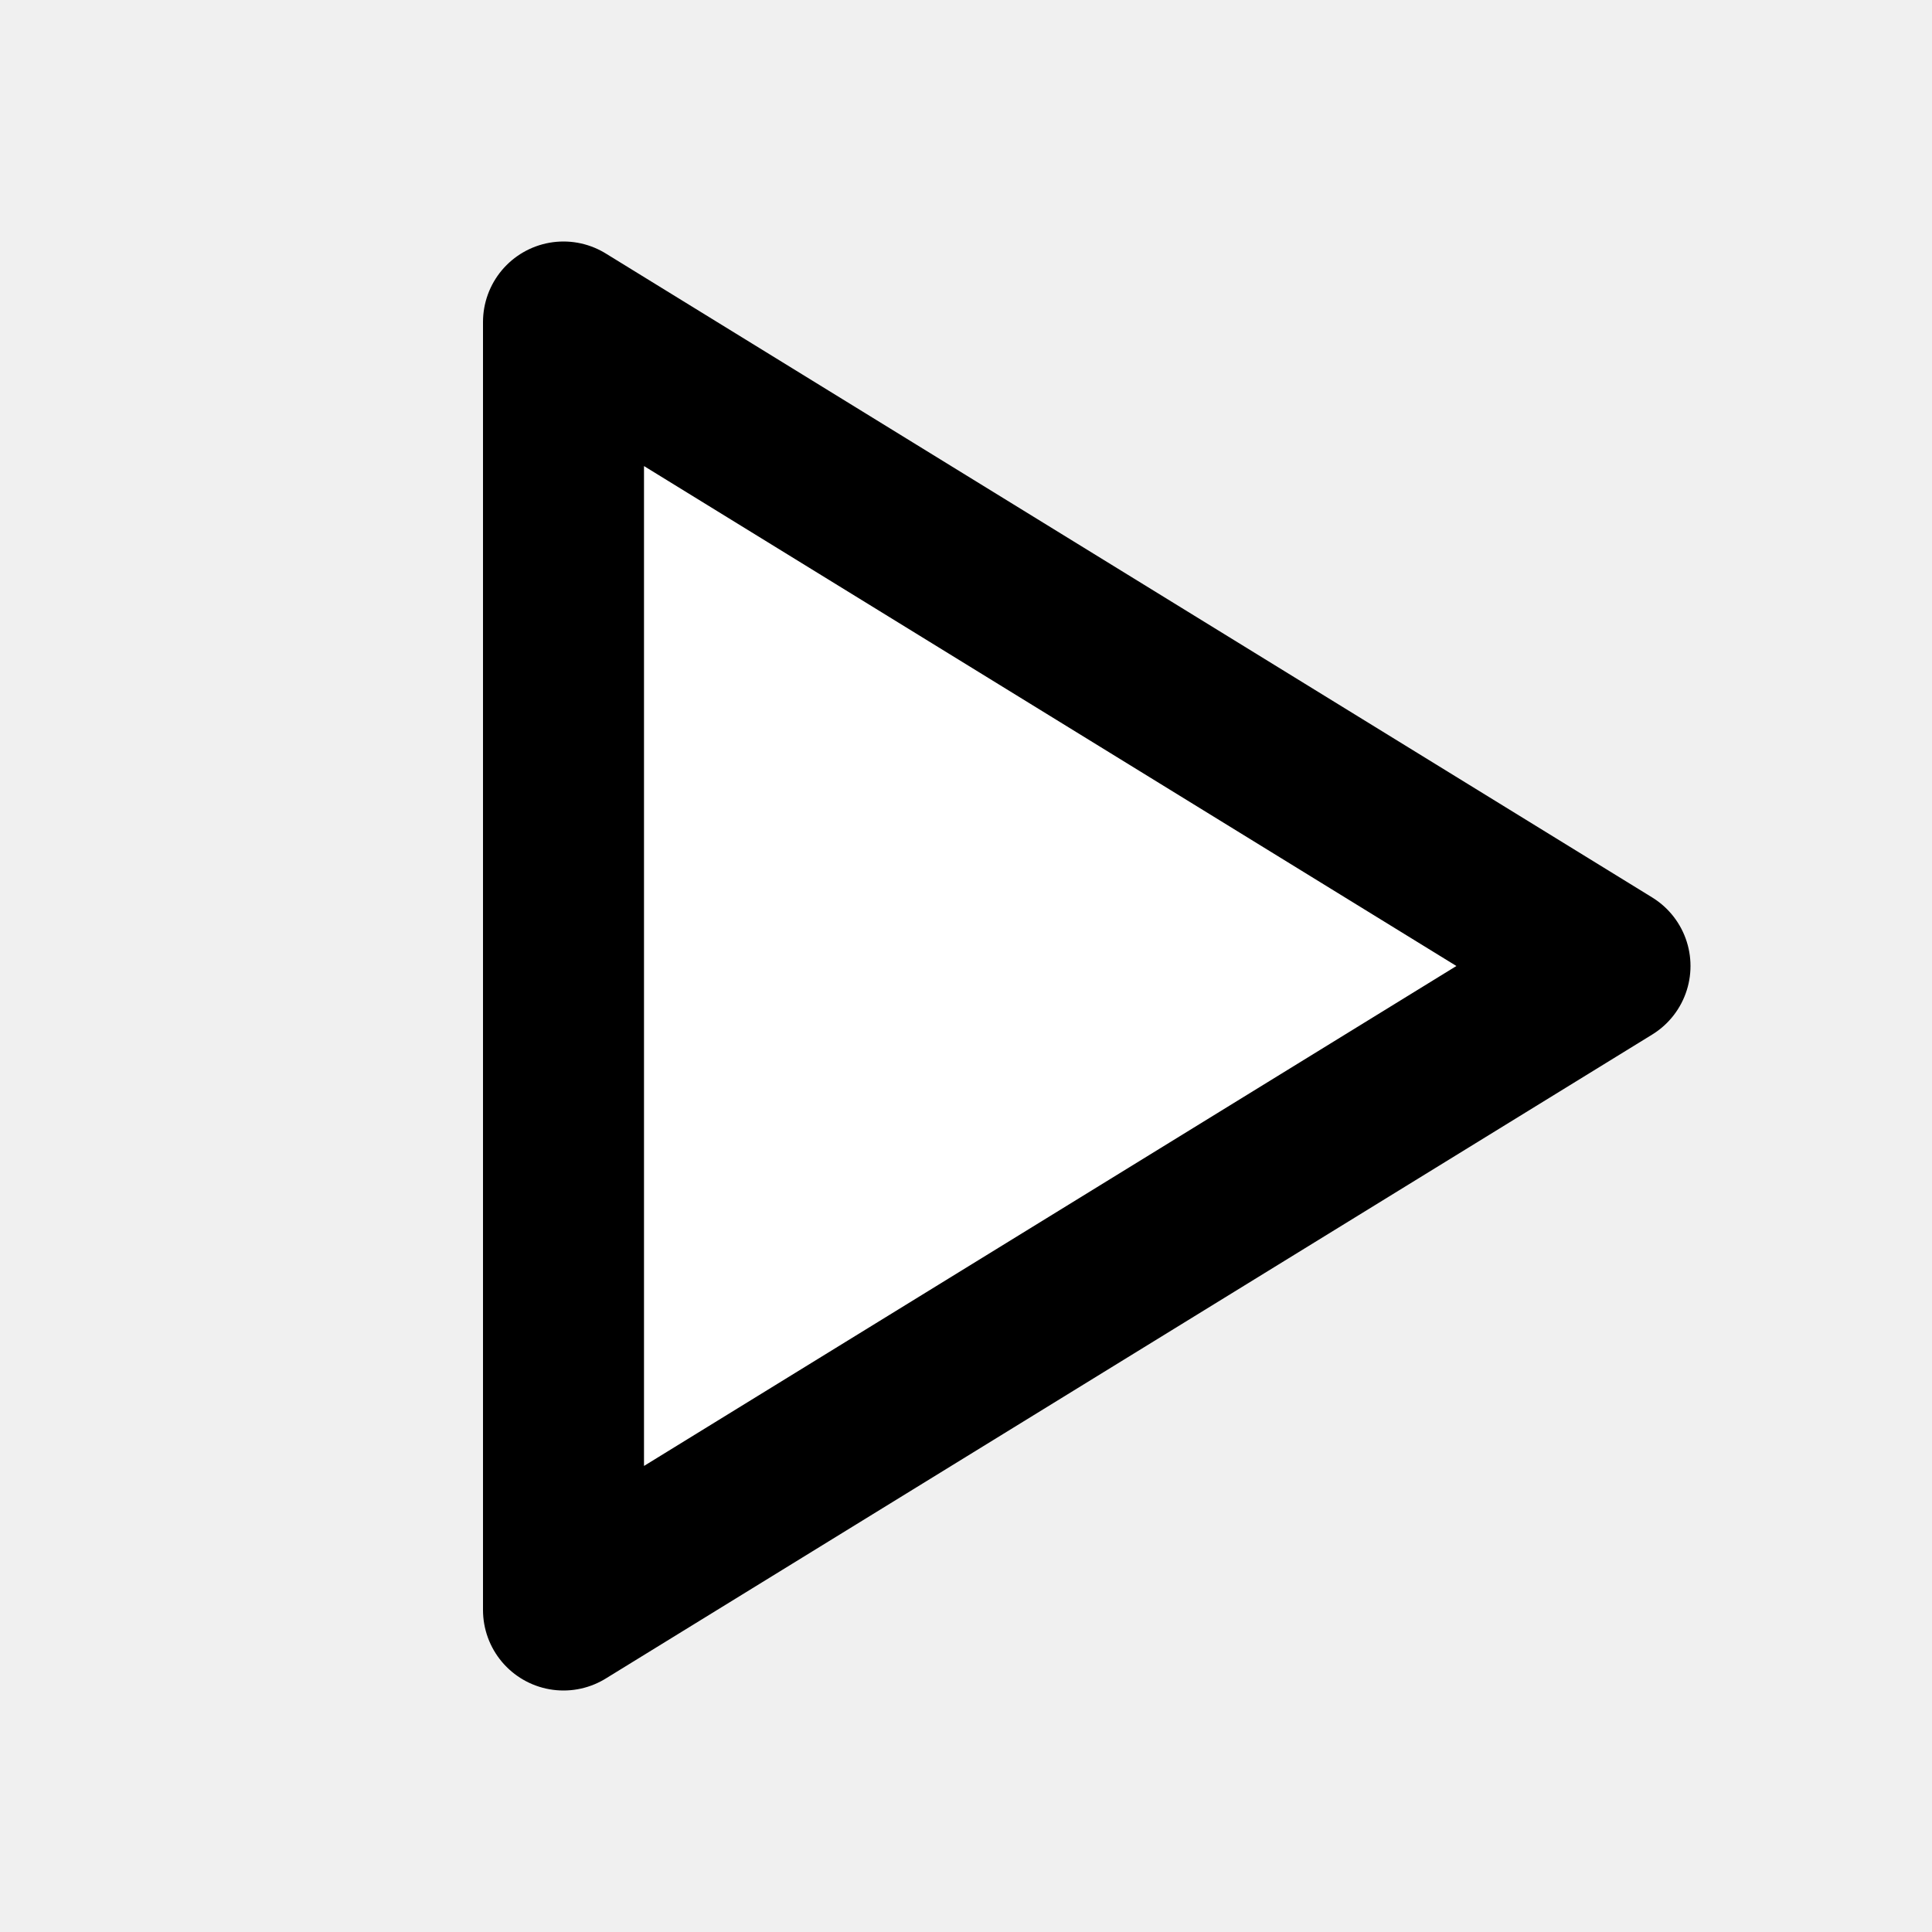
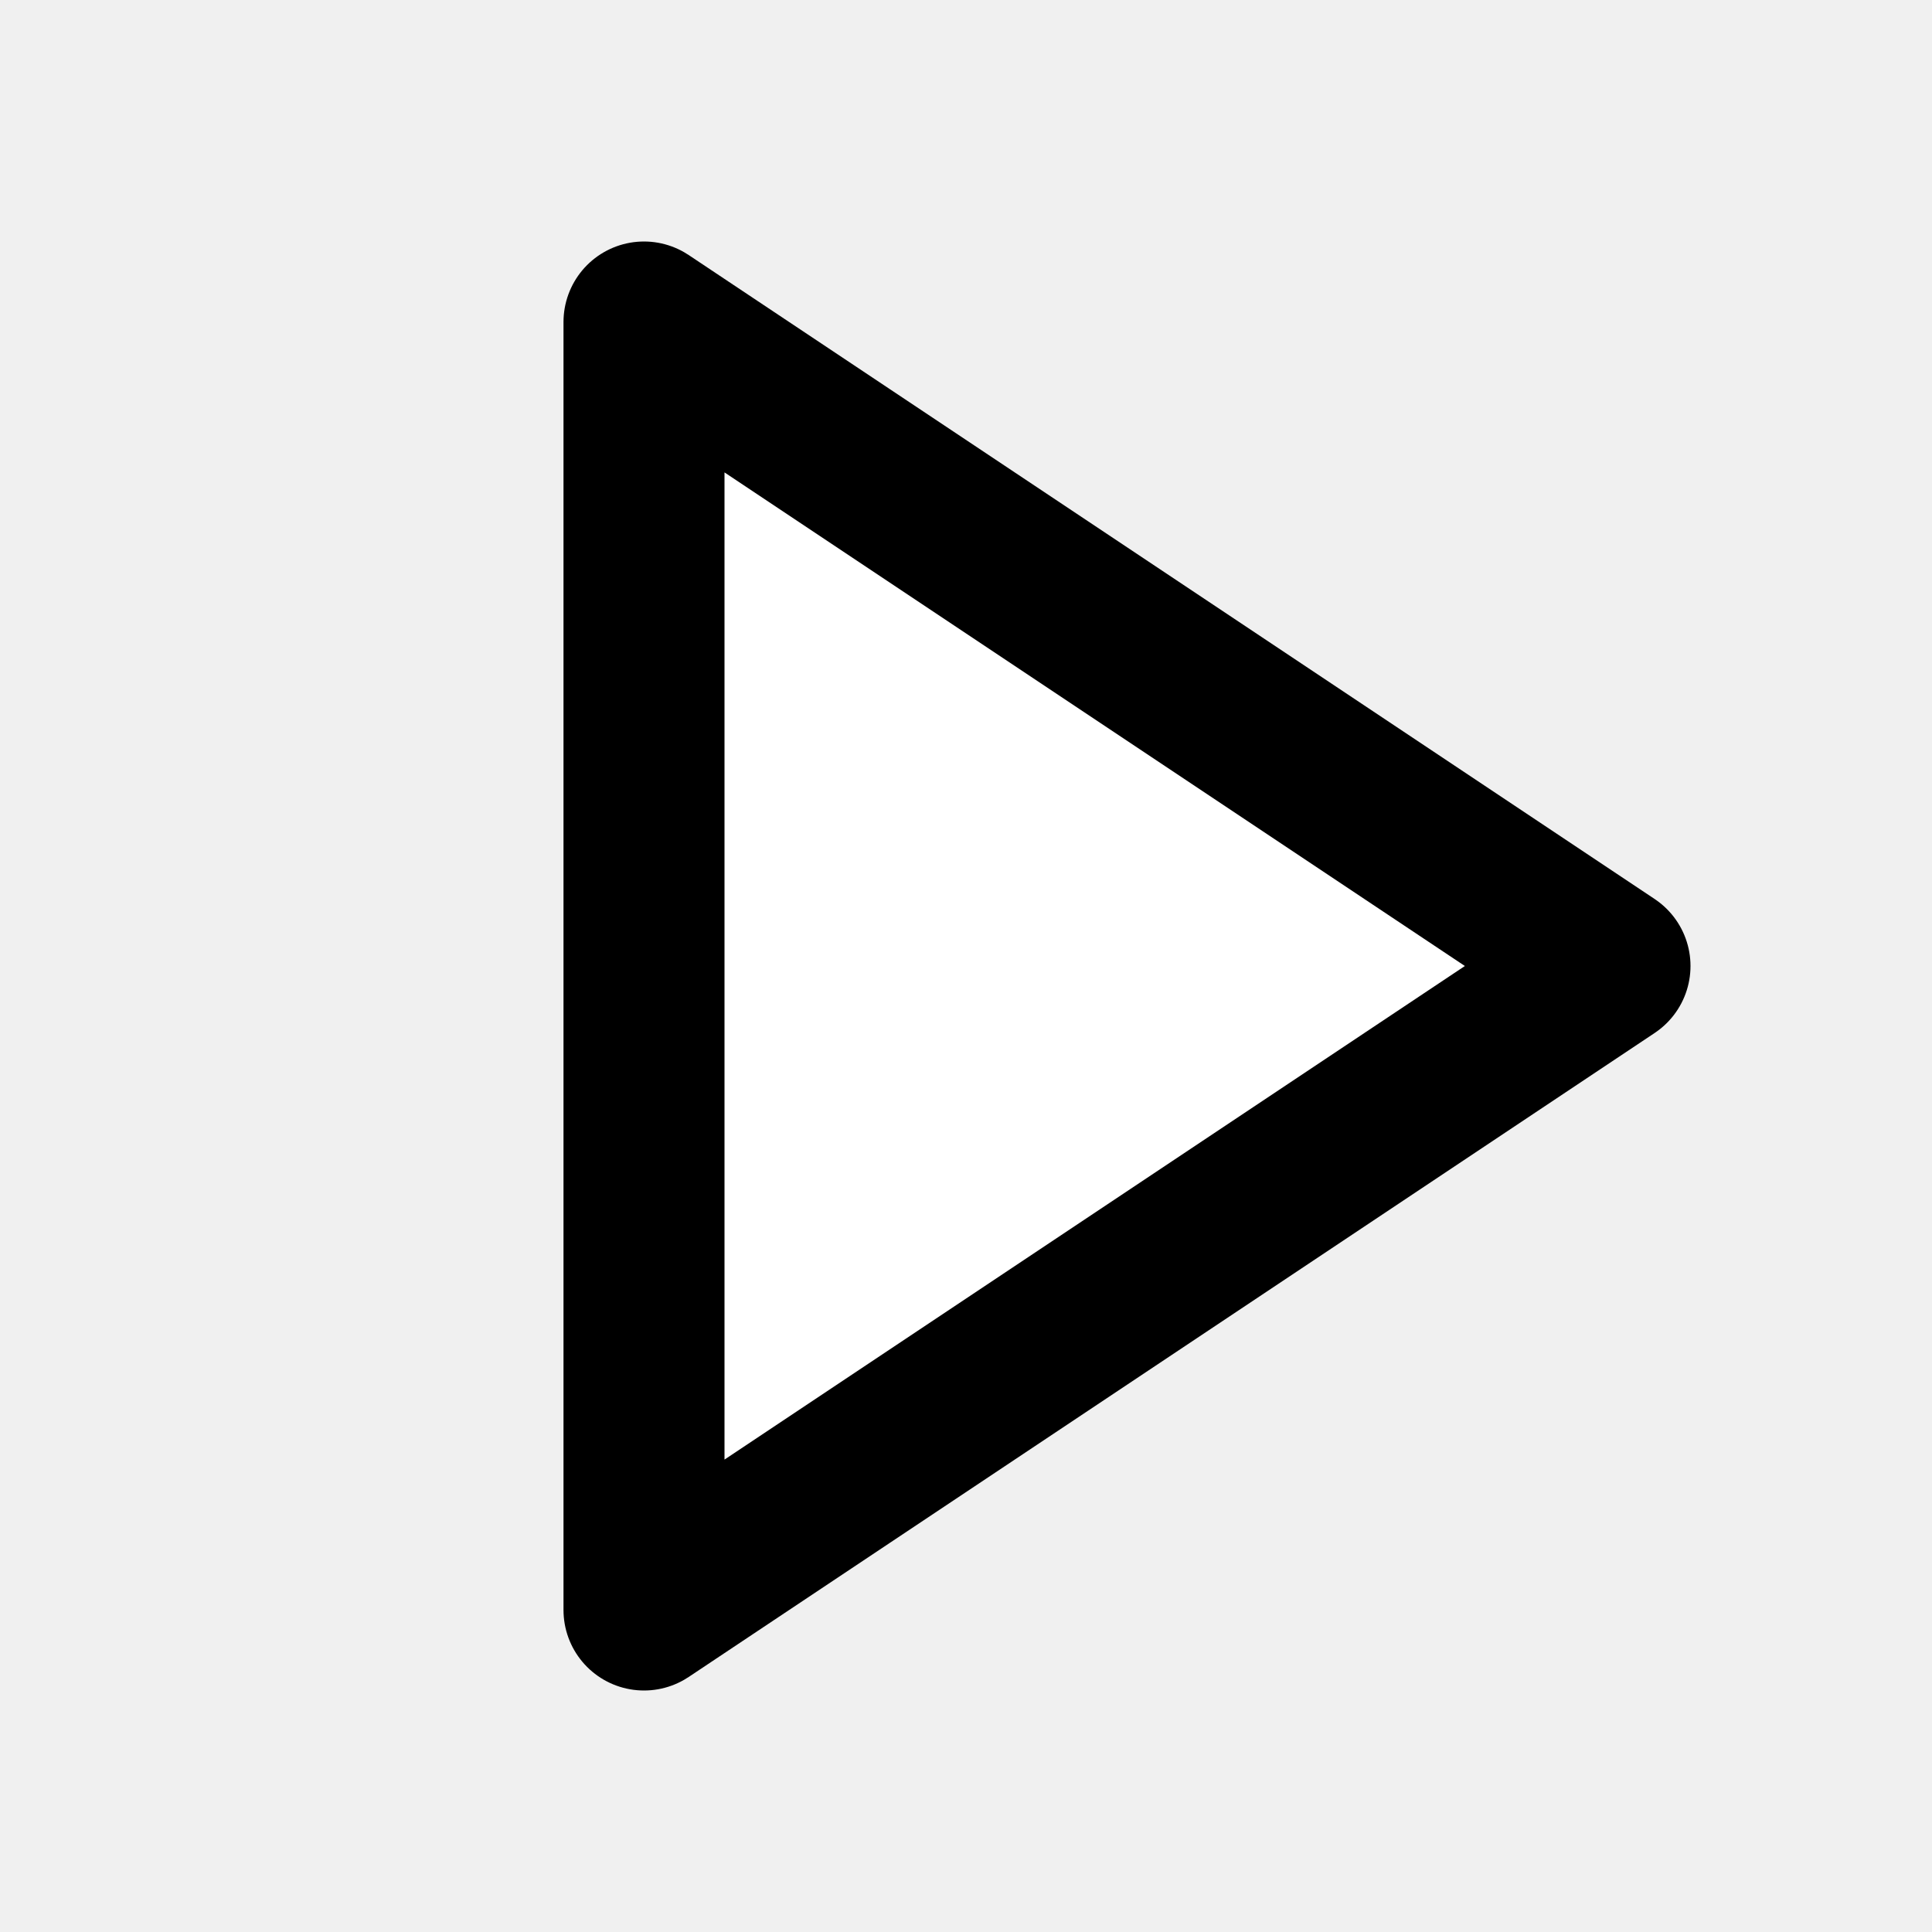
- <svg xmlns="http://www.w3.org/2000/svg" viewBox="0 0 24 24" width="24" height="24" fill="none" stroke="black" stroke-width="2" stroke-linecap="round" stroke-linejoin="round">
-   <polygon points="7 4 20 12 7 20" fill="white" stroke="black" />
+ <svg xmlns="http://www.w3.org/2000/svg" width="24" height="24" viewBox="0 0 24 24" fill="none" stroke="black" stroke-width="2" stroke-linecap="round" stroke-linejoin="round">
+   <path d="m8 4 12 8-12 8V4Z" fill="white" />
</svg>
